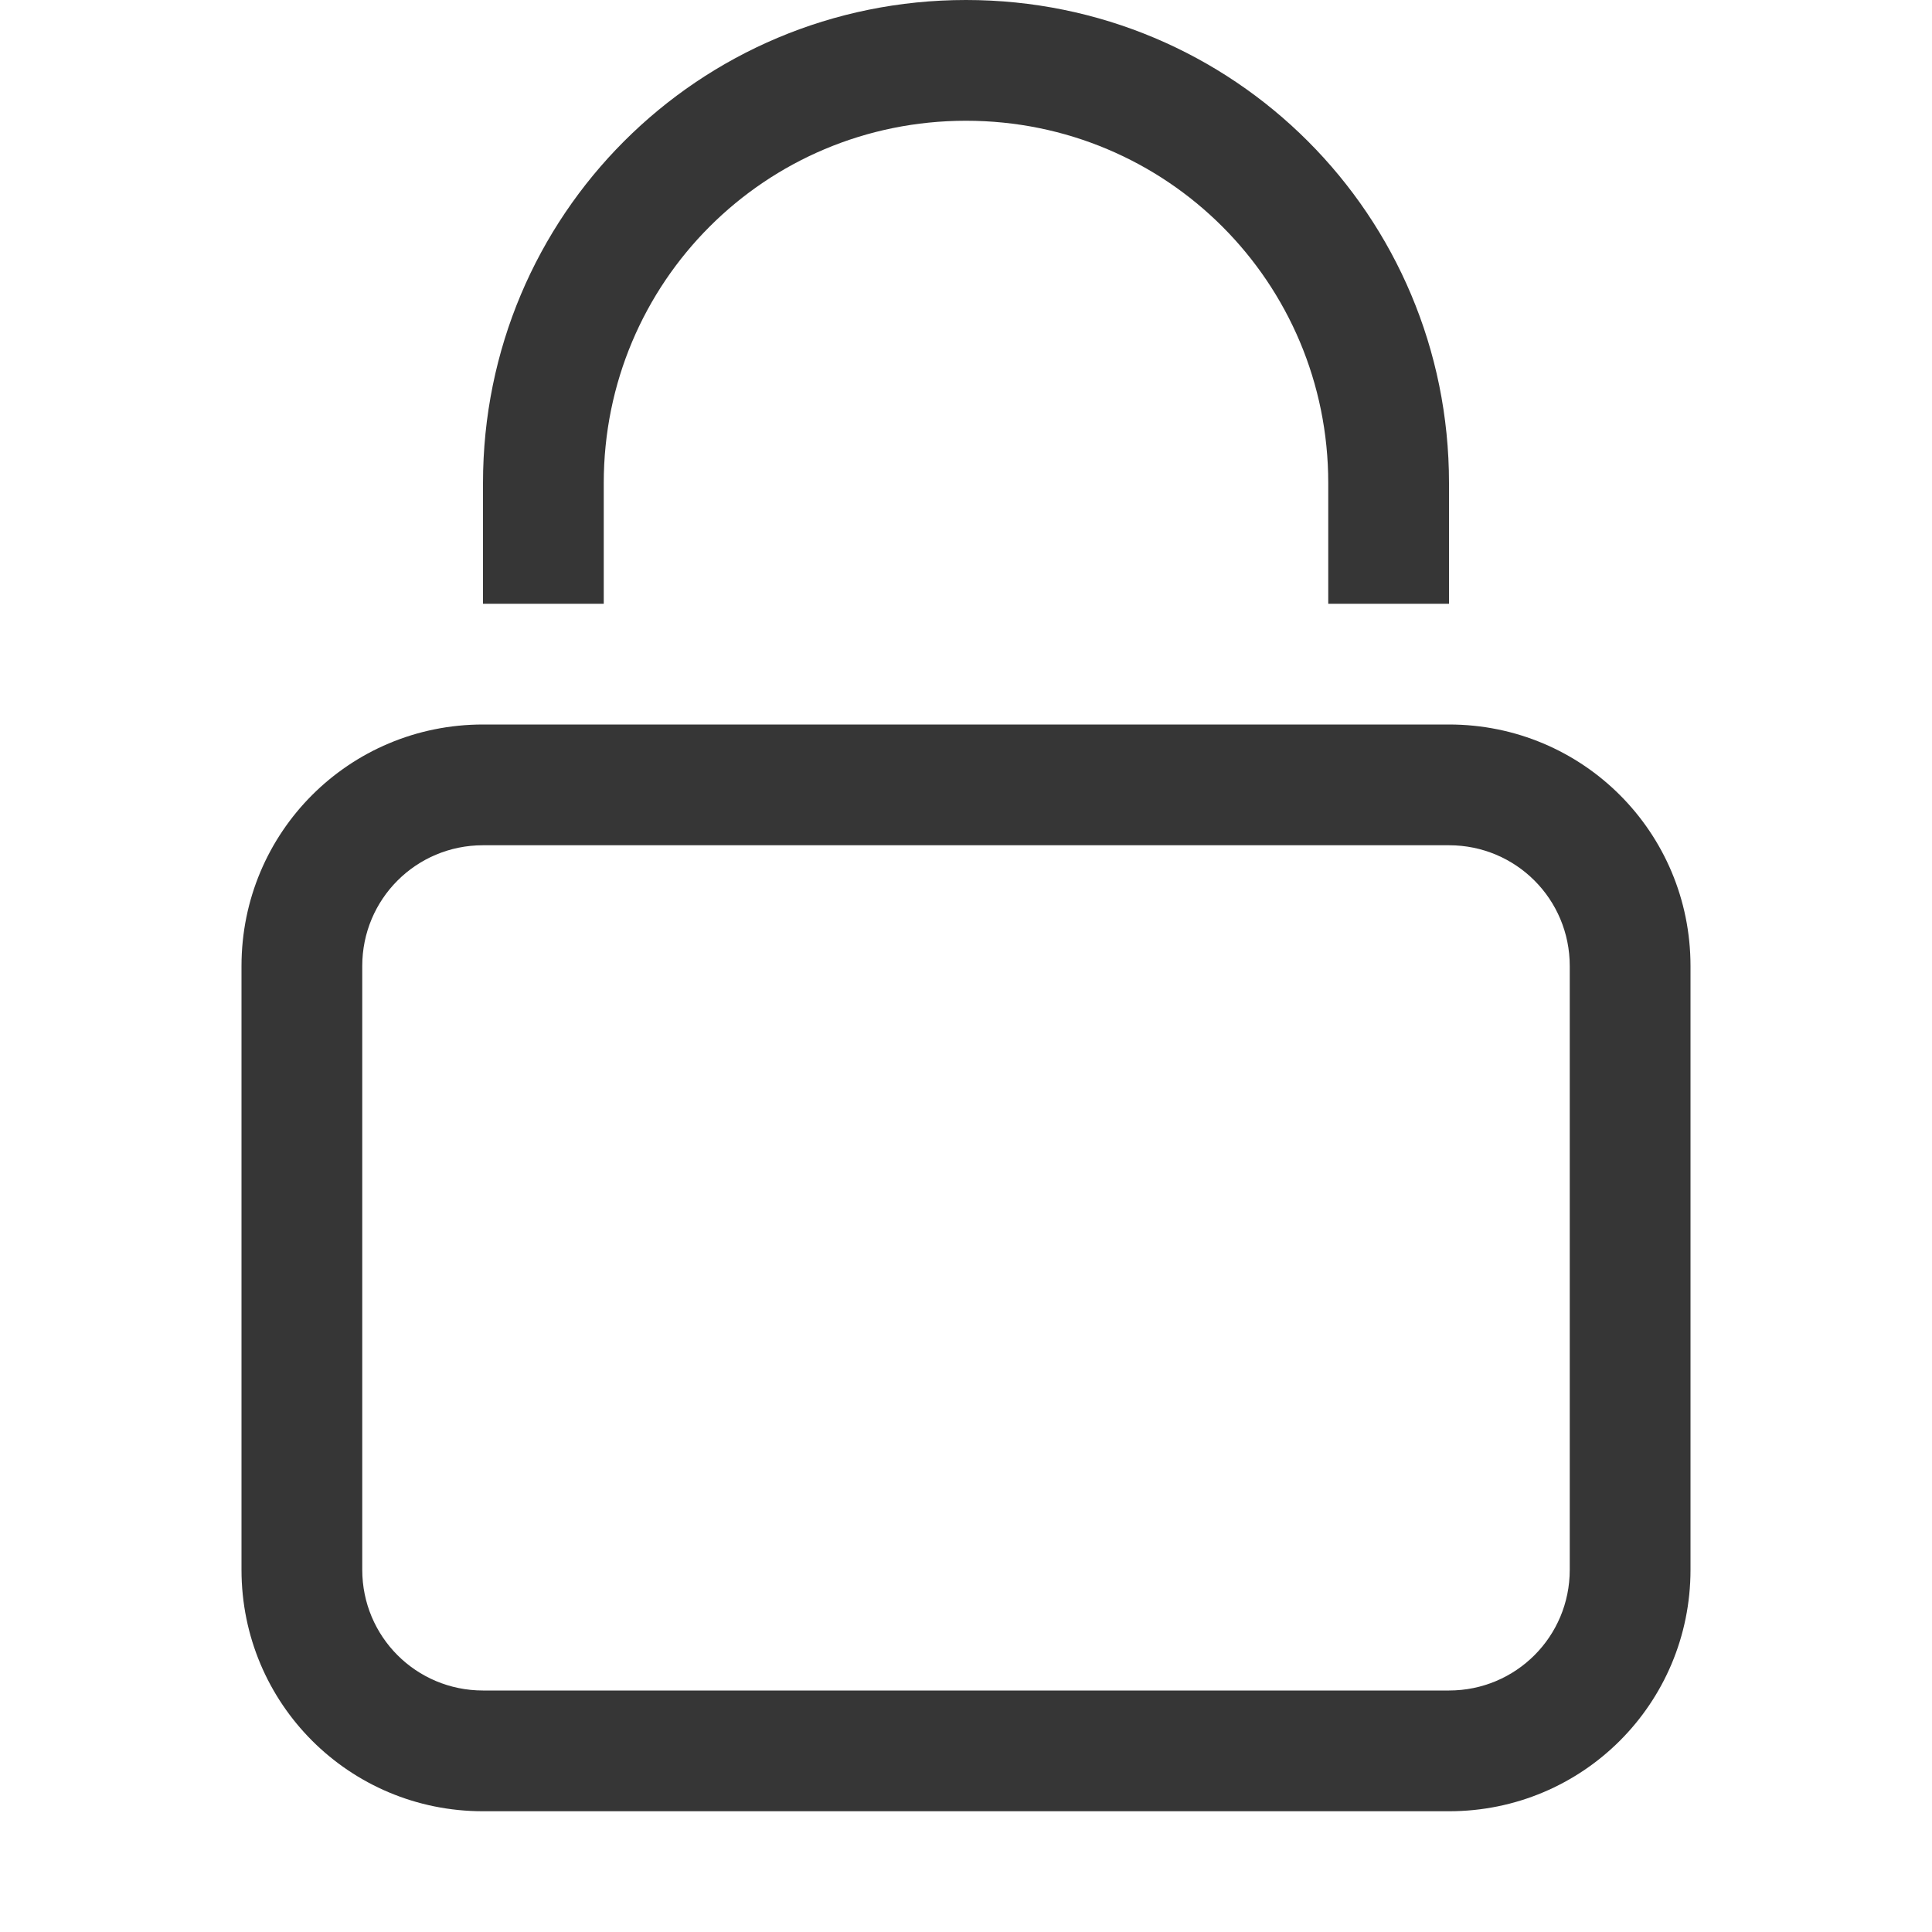
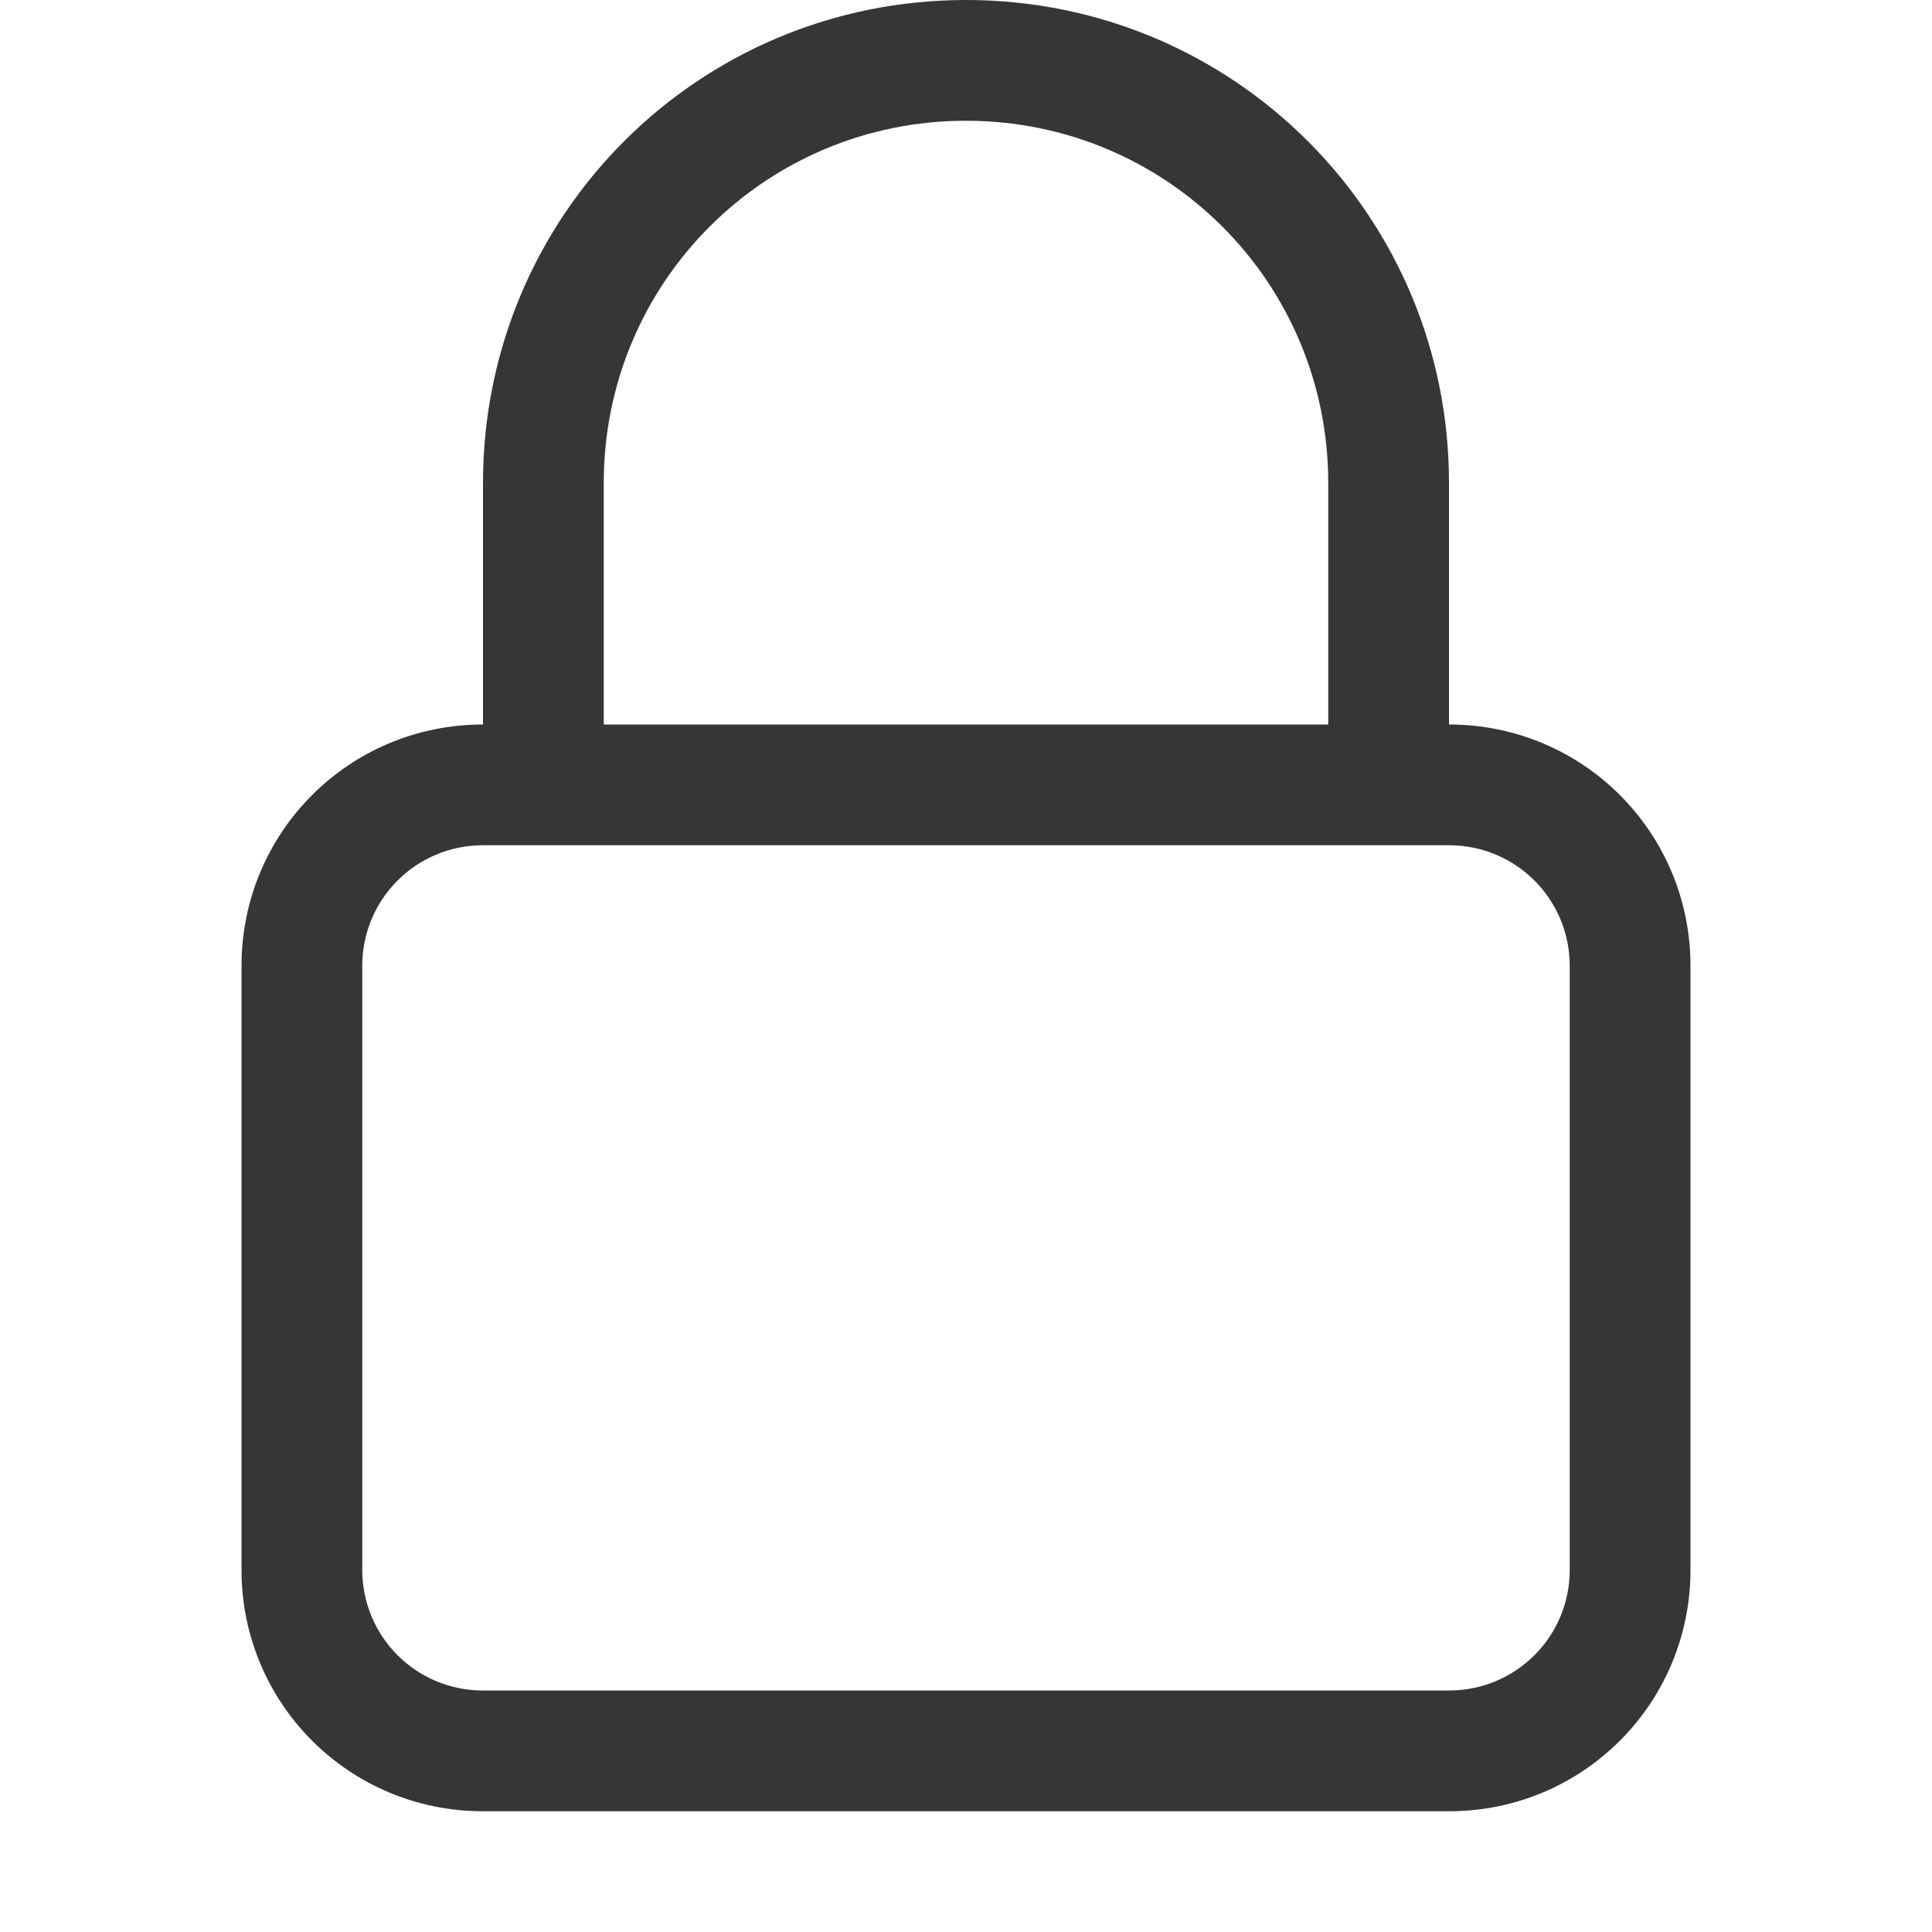
- <svg xmlns="http://www.w3.org/2000/svg" width="16" height="16">
-   <path class="ColorScheme-Text" d="M8 0C5.784 0 4 1.784 4 4v1h1V4c0-1.662 1.338-3 3-3s3 1.338 3 3v1h1V4c0-2.216-1.784-4-4-4zM4 6c-1.108 0-2 .892-2 2v5c0 1.108.892 2 2 2h8c1.108 0 2-.892 2-2V8c0-1.108-.892-2-2-2zm0 1h8c.554 0 1 .446 1 1v5c0 .554-.446 1-1 1H4c-.554 0-1-.446-1-1V8c0-.554.446-1 1-1z" fill="#363636" />
+ <svg xmlns="http://www.w3.org/2000/svg" width="16" height="16" version="1.1">
+   <path class="ColorScheme-Text" d="m8 0c-2.216 0-4 1.784-4 4v2h1v-2c0-1.662 1.338-3 3-3s3 1.338 3 3v2h1v-2c0-2.216-1.784-4-4-4zm-4 6c-1.108 0-2 0.892-2 2v5c0 1.108 0.892 2 2 2h8c1.108 0 2-0.892 2-2v-5c0-1.108-0.892-2-2-2zm0 1h8c0.554 0 1 0.446 1 1v5c0 0.554-0.446 1-1 1h-8c-0.554 0-1-0.446-1-1v-5c0-0.554 0.446-1 1-1z" fill="#363636" />
</svg>
